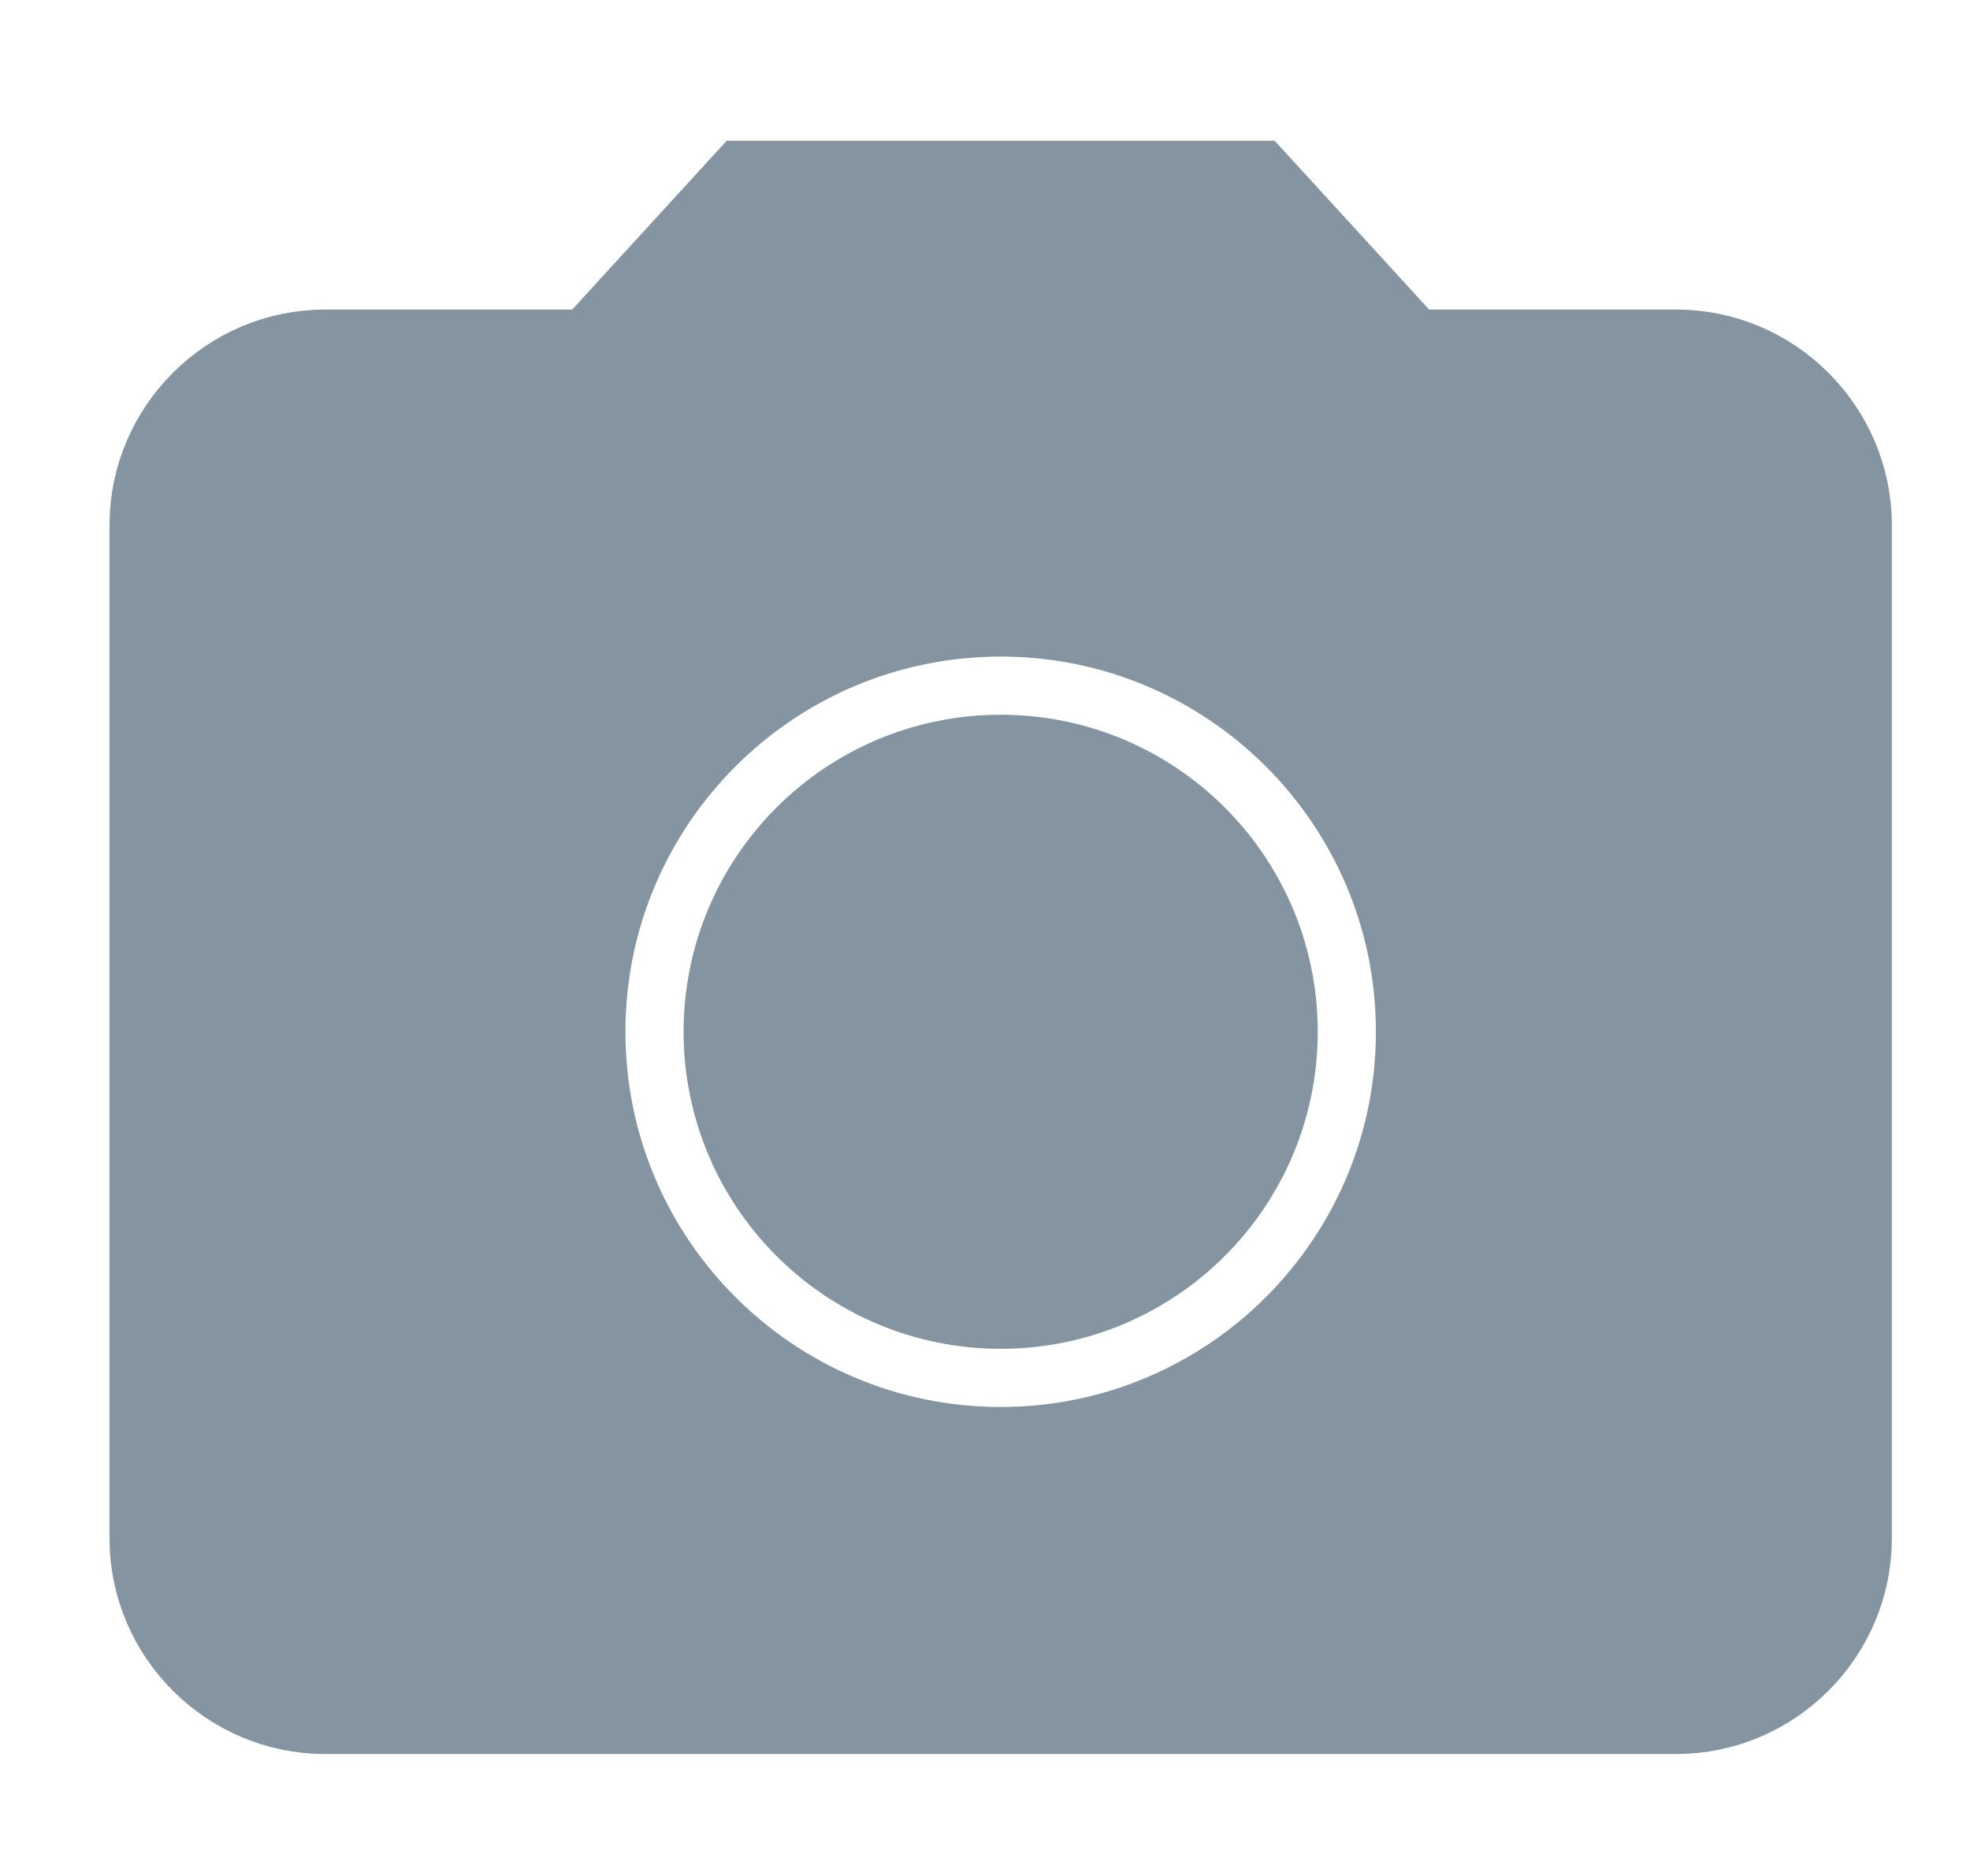
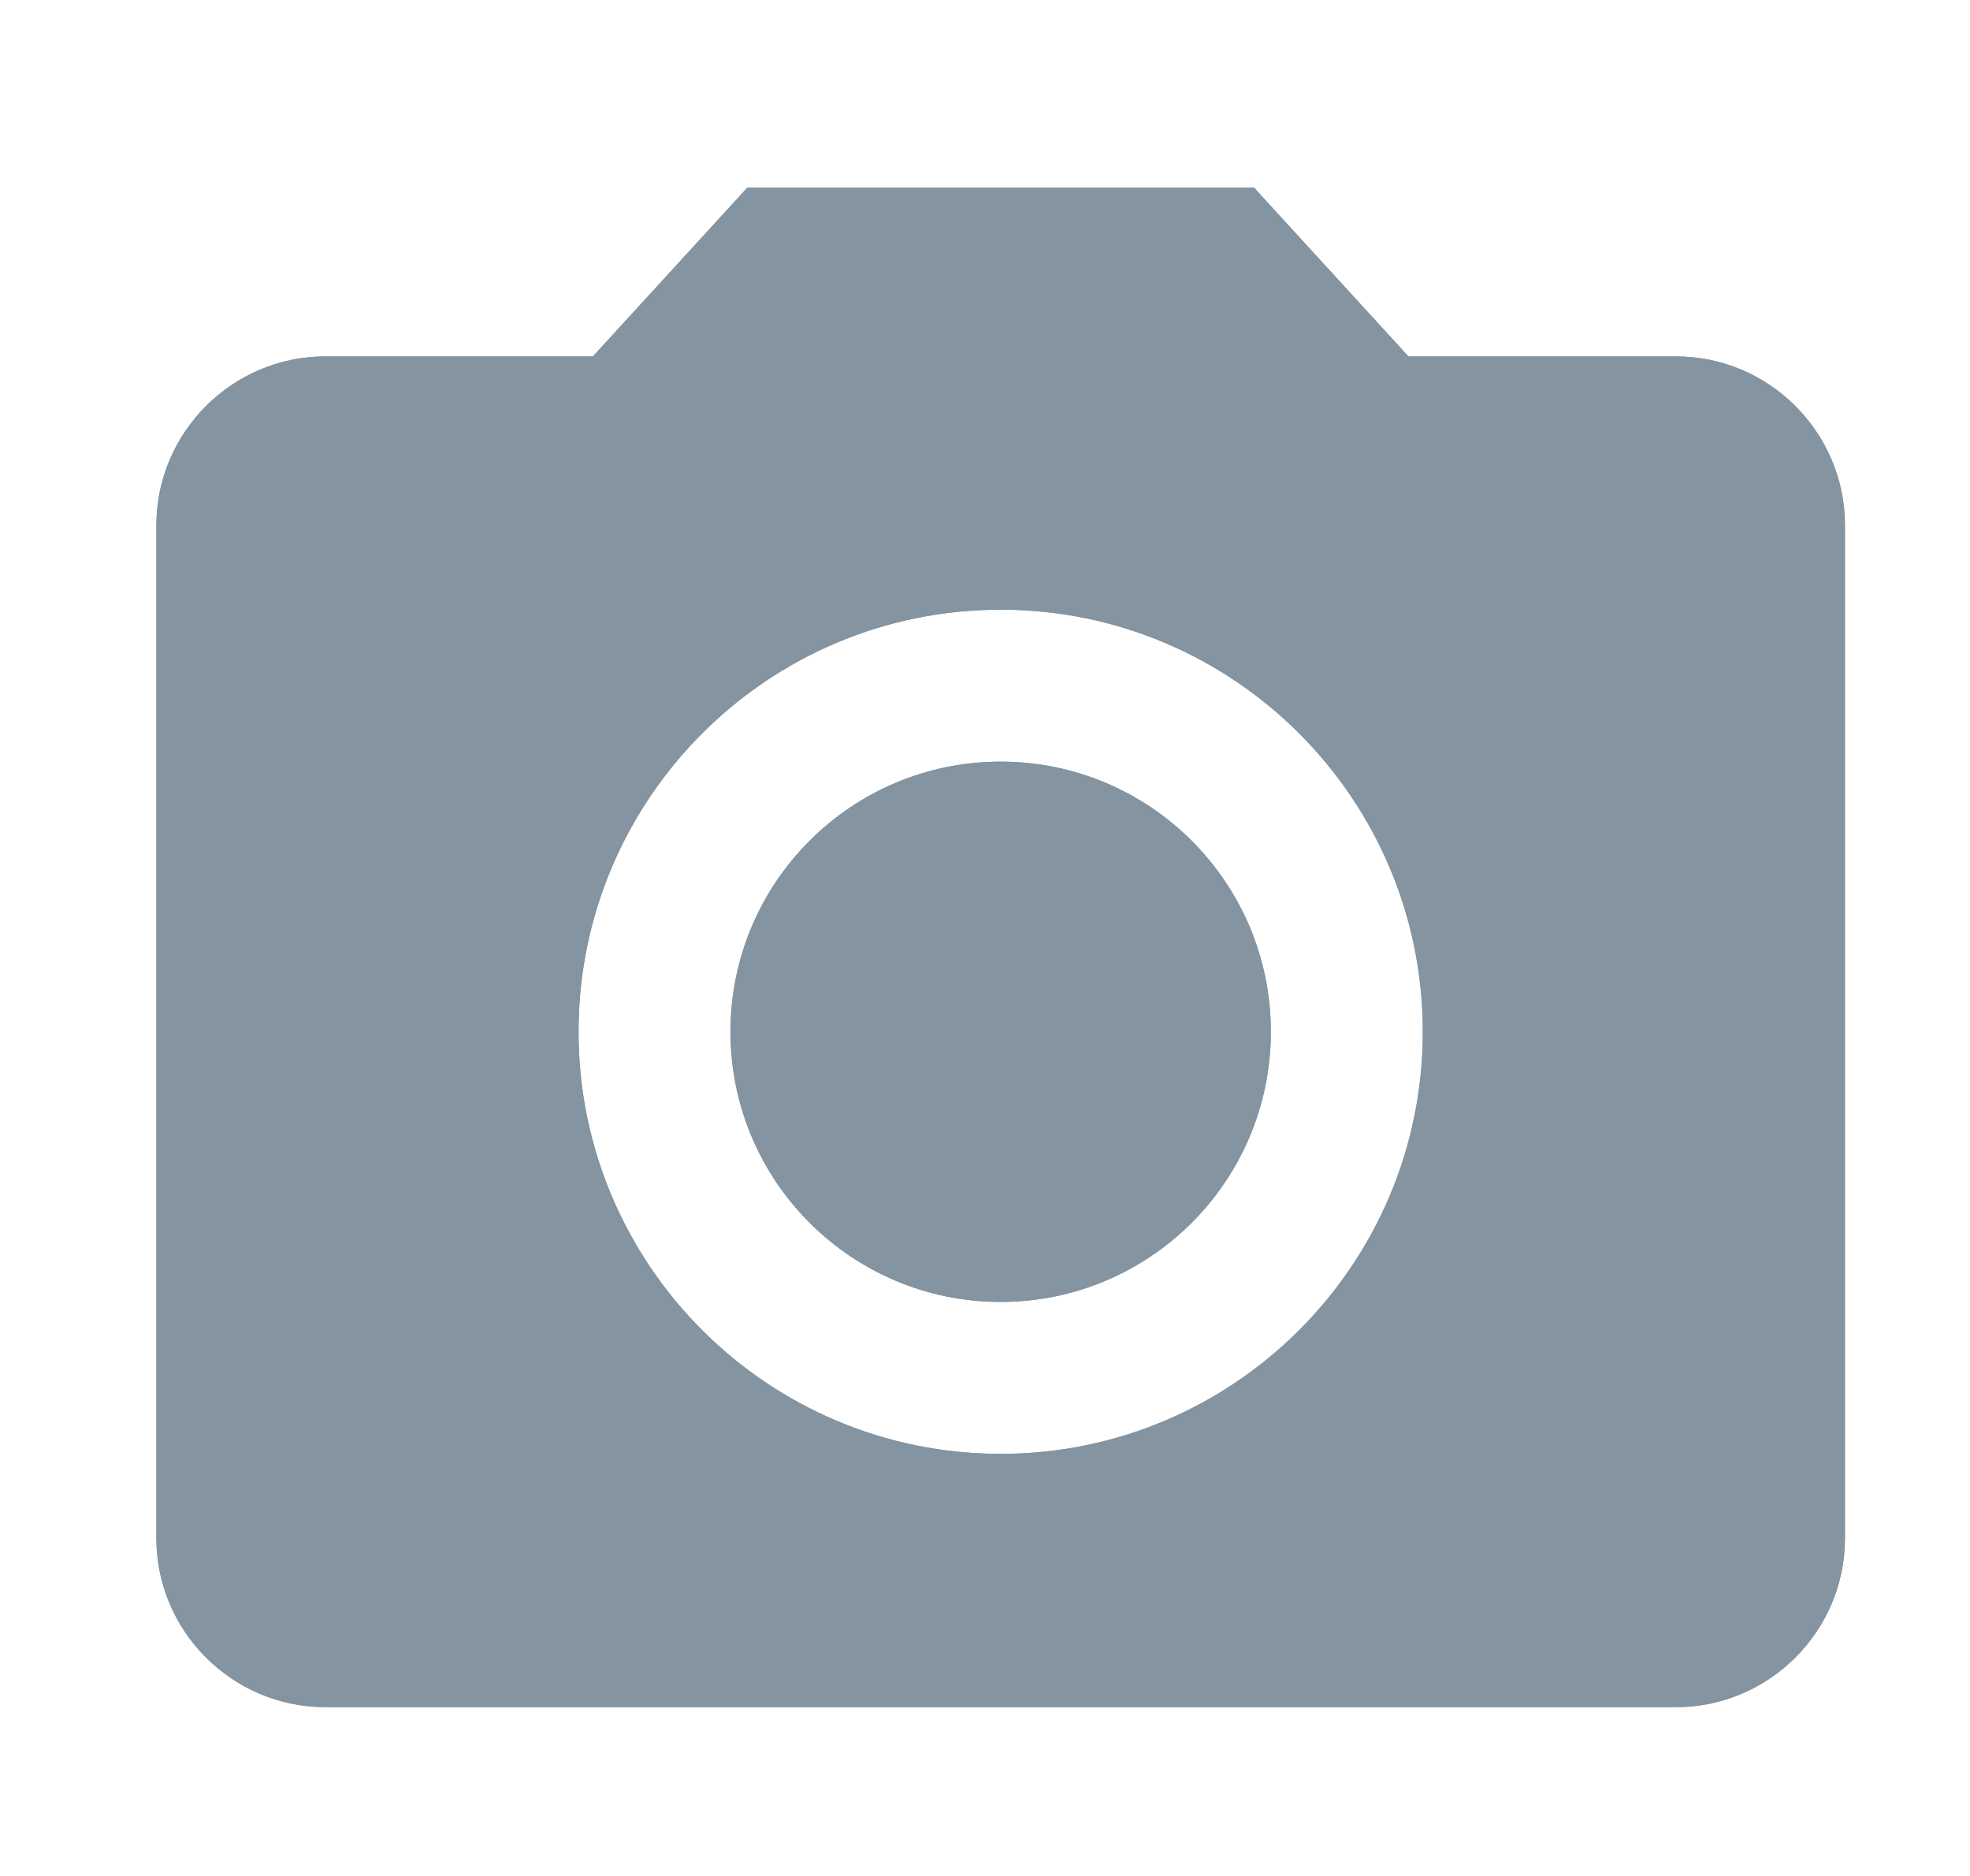
- <svg xmlns="http://www.w3.org/2000/svg" width="21" height="20" viewBox="0 0 21 20" fill="none">
-   <path fill-rule="evenodd" clip-rule="evenodd" d="M10.667 8.12C12.257 8.12 13.547 9.409 13.547 11C13.547 12.59 12.257 13.88 10.667 13.88C9.076 13.88 7.787 12.59 7.787 11C7.787 9.409 9.076 8.12 10.667 8.12Z" fill="#8494A1" />
-   <path fill-rule="evenodd" clip-rule="evenodd" d="M7.967 2L6.32 3.8H3.467C2.477 3.8 1.667 4.61 1.667 5.6V16.4C1.667 17.39 2.477 18.2 3.467 18.2H17.867C18.857 18.2 19.667 17.39 19.667 16.4V5.6C19.667 4.61 18.857 3.8 17.867 3.8H15.014L13.367 2H7.967ZM10.667 15.5C8.183 15.5 6.167 13.484 6.167 11C6.167 8.516 8.183 6.5 10.667 6.5C13.151 6.5 15.167 8.516 15.167 11C15.167 13.484 13.151 15.5 10.667 15.5Z" fill="#8494A1" />
-   <path fill-rule="evenodd" clip-rule="evenodd" d="M10.667 8.12C12.257 8.12 13.547 9.409 13.547 11C13.547 12.59 12.257 13.88 10.667 13.88C9.076 13.88 7.787 12.59 7.787 11C7.787 9.409 9.076 8.12 10.667 8.12Z" stroke="#8494A1" />
-   <path fill-rule="evenodd" clip-rule="evenodd" d="M7.967 2L6.32 3.8H3.467C2.477 3.8 1.667 4.61 1.667 5.6V16.4C1.667 17.39 2.477 18.2 3.467 18.2H17.867C18.857 18.2 19.667 17.39 19.667 16.4V5.6C19.667 4.61 18.857 3.8 17.867 3.8H15.014L13.367 2H7.967ZM10.667 15.5C8.183 15.5 6.167 13.484 6.167 11C6.167 8.516 8.183 6.5 10.667 6.5C13.151 6.5 15.167 8.516 15.167 11C15.167 13.484 13.151 15.5 10.667 15.5Z" stroke="#8494A1" />
+ <svg xmlns="http://www.w3.org/2000/svg" width="21" height="20" viewBox="0 0 21 20" fill="#8494A1">
+   <path fill-rule="evenodd" clip-rule="evenodd" d="M10.667 8.12C12.257 8.12 13.547 9.409 13.547 11C13.547 12.59 12.257 13.88 10.667 13.88C9.076 13.88 7.787 12.59 7.787 11C7.787 9.409 9.076 8.12 10.667 8.12Z" />
+   <path fill-rule="evenodd" clip-rule="evenodd" d="M7.967 2L6.32 3.8H3.467C2.477 3.8 1.667 4.61 1.667 5.6V16.4C1.667 17.39 2.477 18.2 3.467 18.2H17.867C18.857 18.2 19.667 17.39 19.667 16.4V5.6C19.667 4.61 18.857 3.8 17.867 3.8H15.014L13.367 2H7.967ZM10.667 15.5C8.183 15.5 6.167 13.484 6.167 11C6.167 8.516 8.183 6.5 10.667 6.5C13.151 6.5 15.167 8.516 15.167 11C15.167 13.484 13.151 15.5 10.667 15.5Z" />
+   <path fill-rule="evenodd" clip-rule="evenodd" d="M10.667 8.12C12.257 8.12 13.547 9.409 13.547 11C13.547 12.59 12.257 13.88 10.667 13.88C9.076 13.88 7.787 12.59 7.787 11C7.787 9.409 9.076 8.12 10.667 8.12Z" />
+   <path fill-rule="evenodd" clip-rule="evenodd" d="M7.967 2L6.32 3.8H3.467C2.477 3.8 1.667 4.61 1.667 5.6V16.4C1.667 17.39 2.477 18.2 3.467 18.2H17.867C18.857 18.2 19.667 17.39 19.667 16.4V5.6C19.667 4.61 18.857 3.8 17.867 3.8H15.014L13.367 2H7.967ZM10.667 15.5C8.183 15.5 6.167 13.484 6.167 11C6.167 8.516 8.183 6.5 10.667 6.5C13.151 6.5 15.167 8.516 15.167 11C15.167 13.484 13.151 15.5 10.667 15.5Z" />
</svg>
